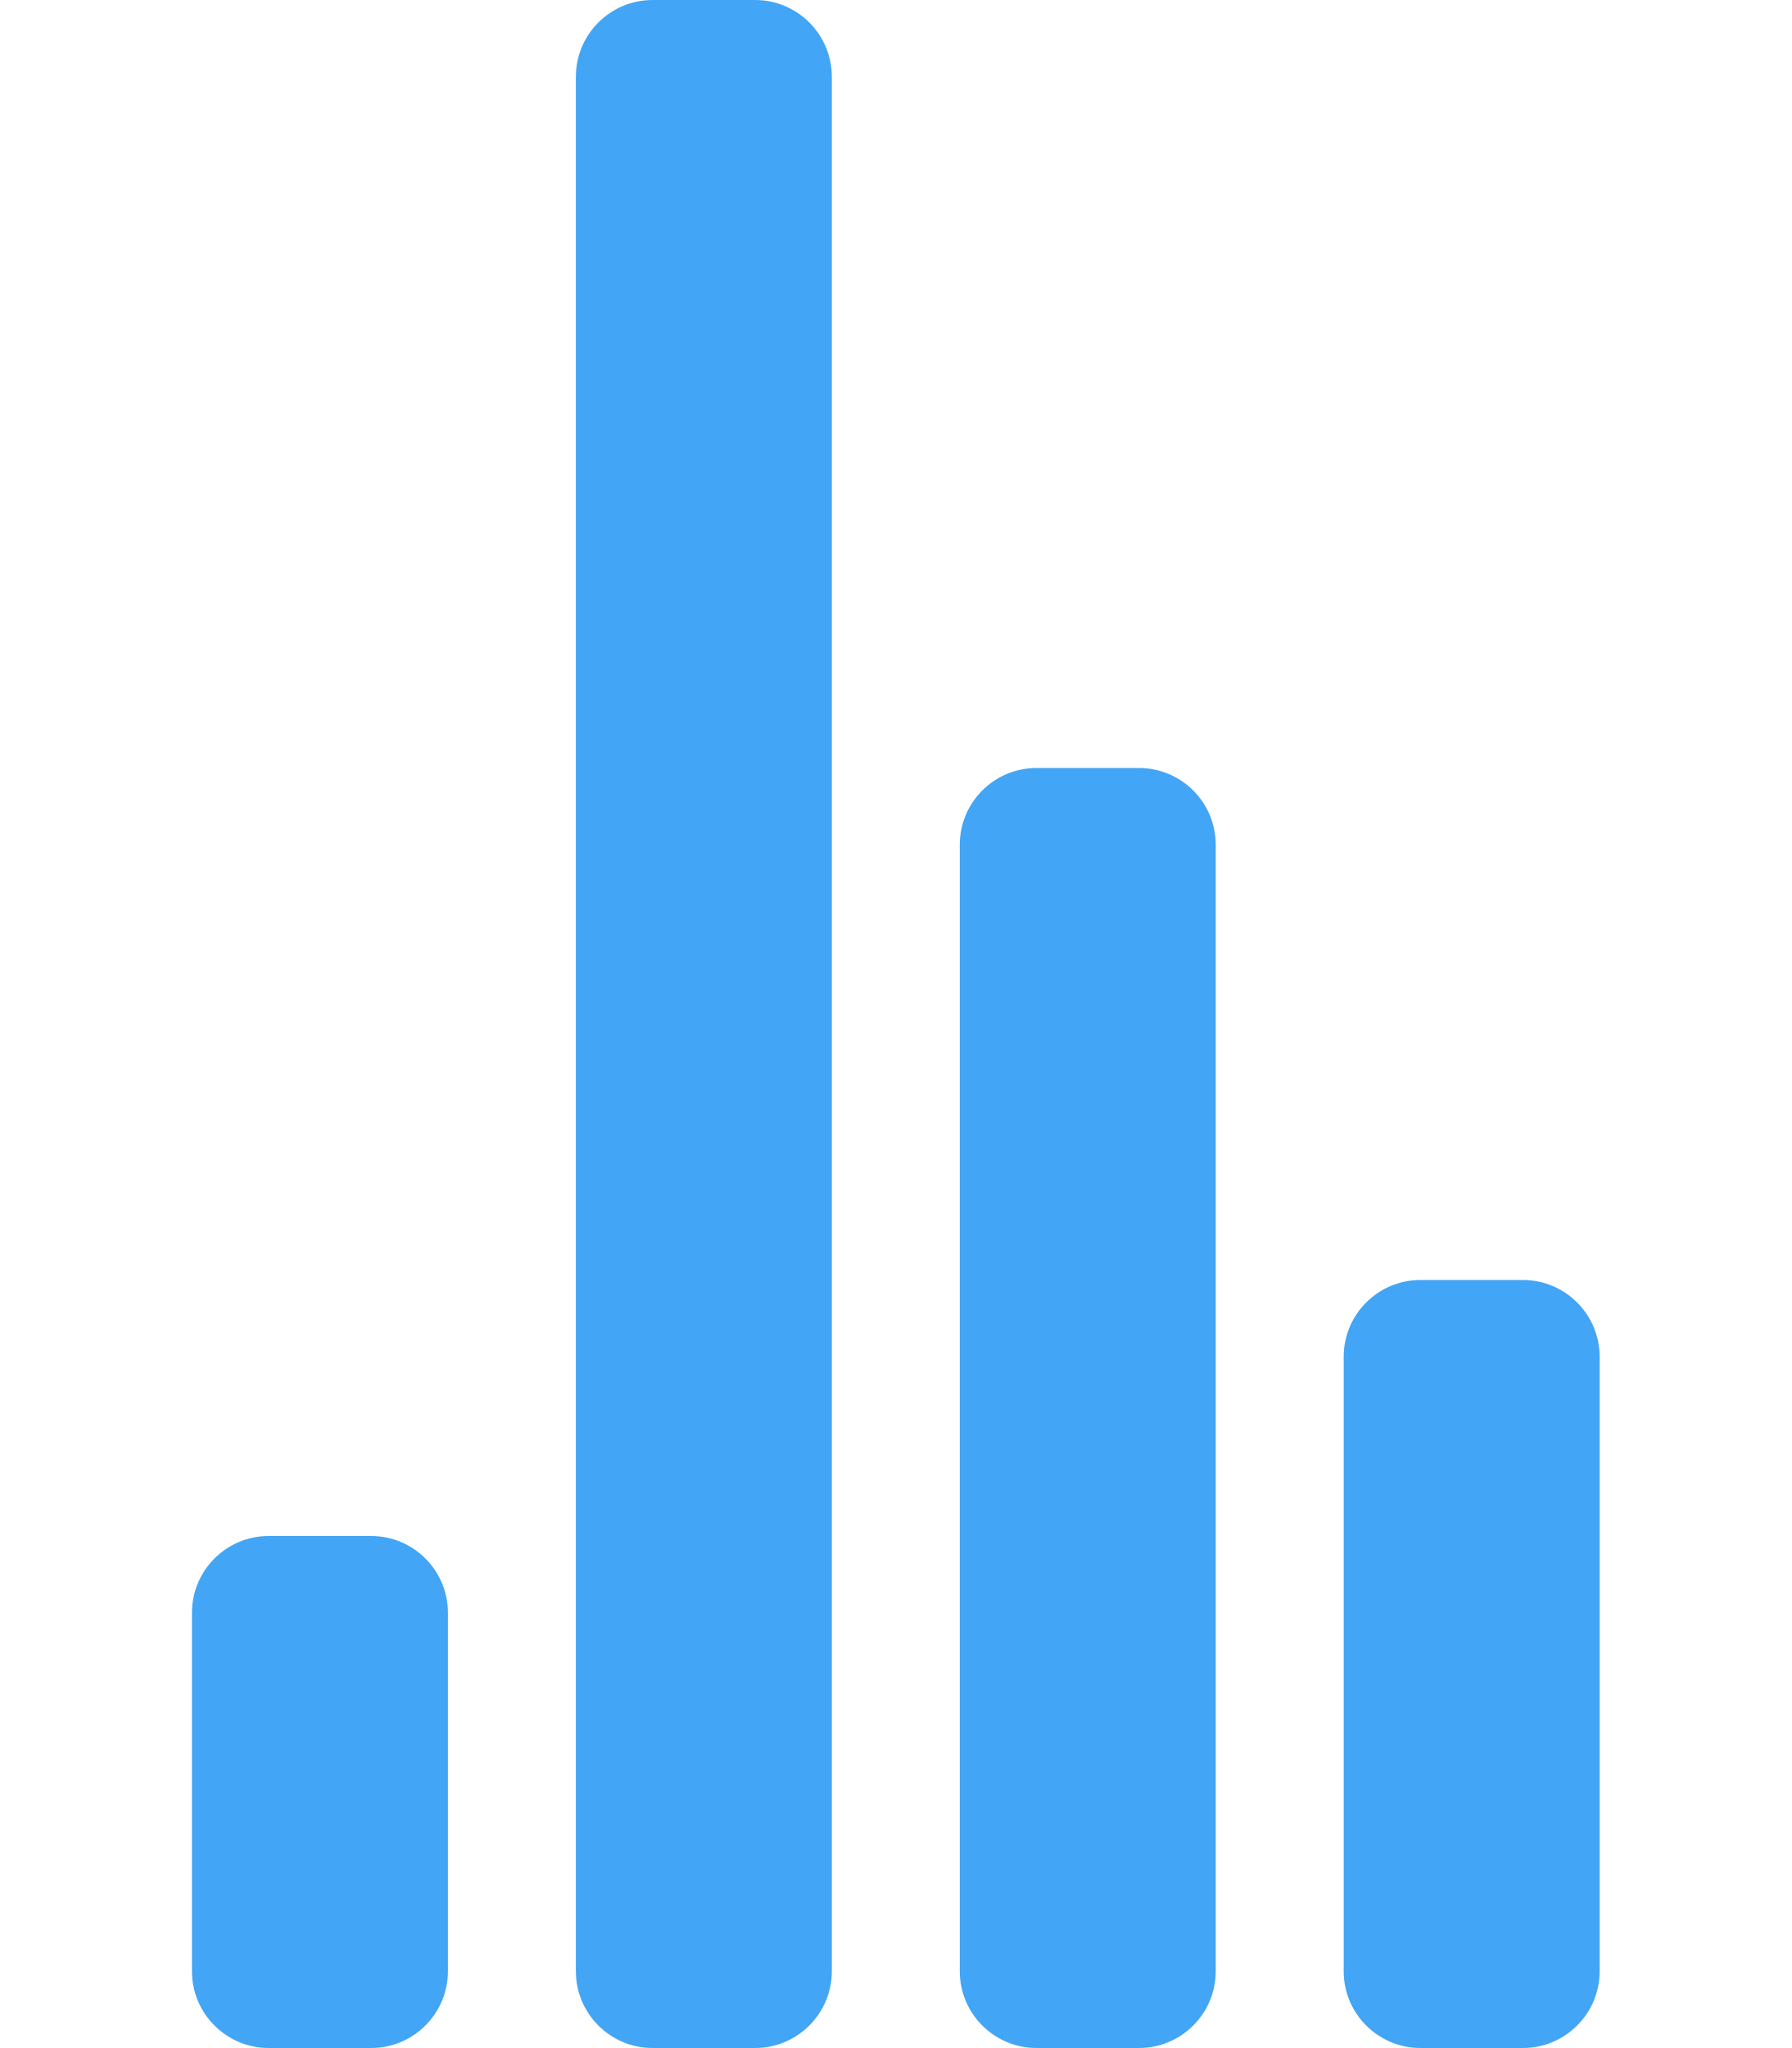
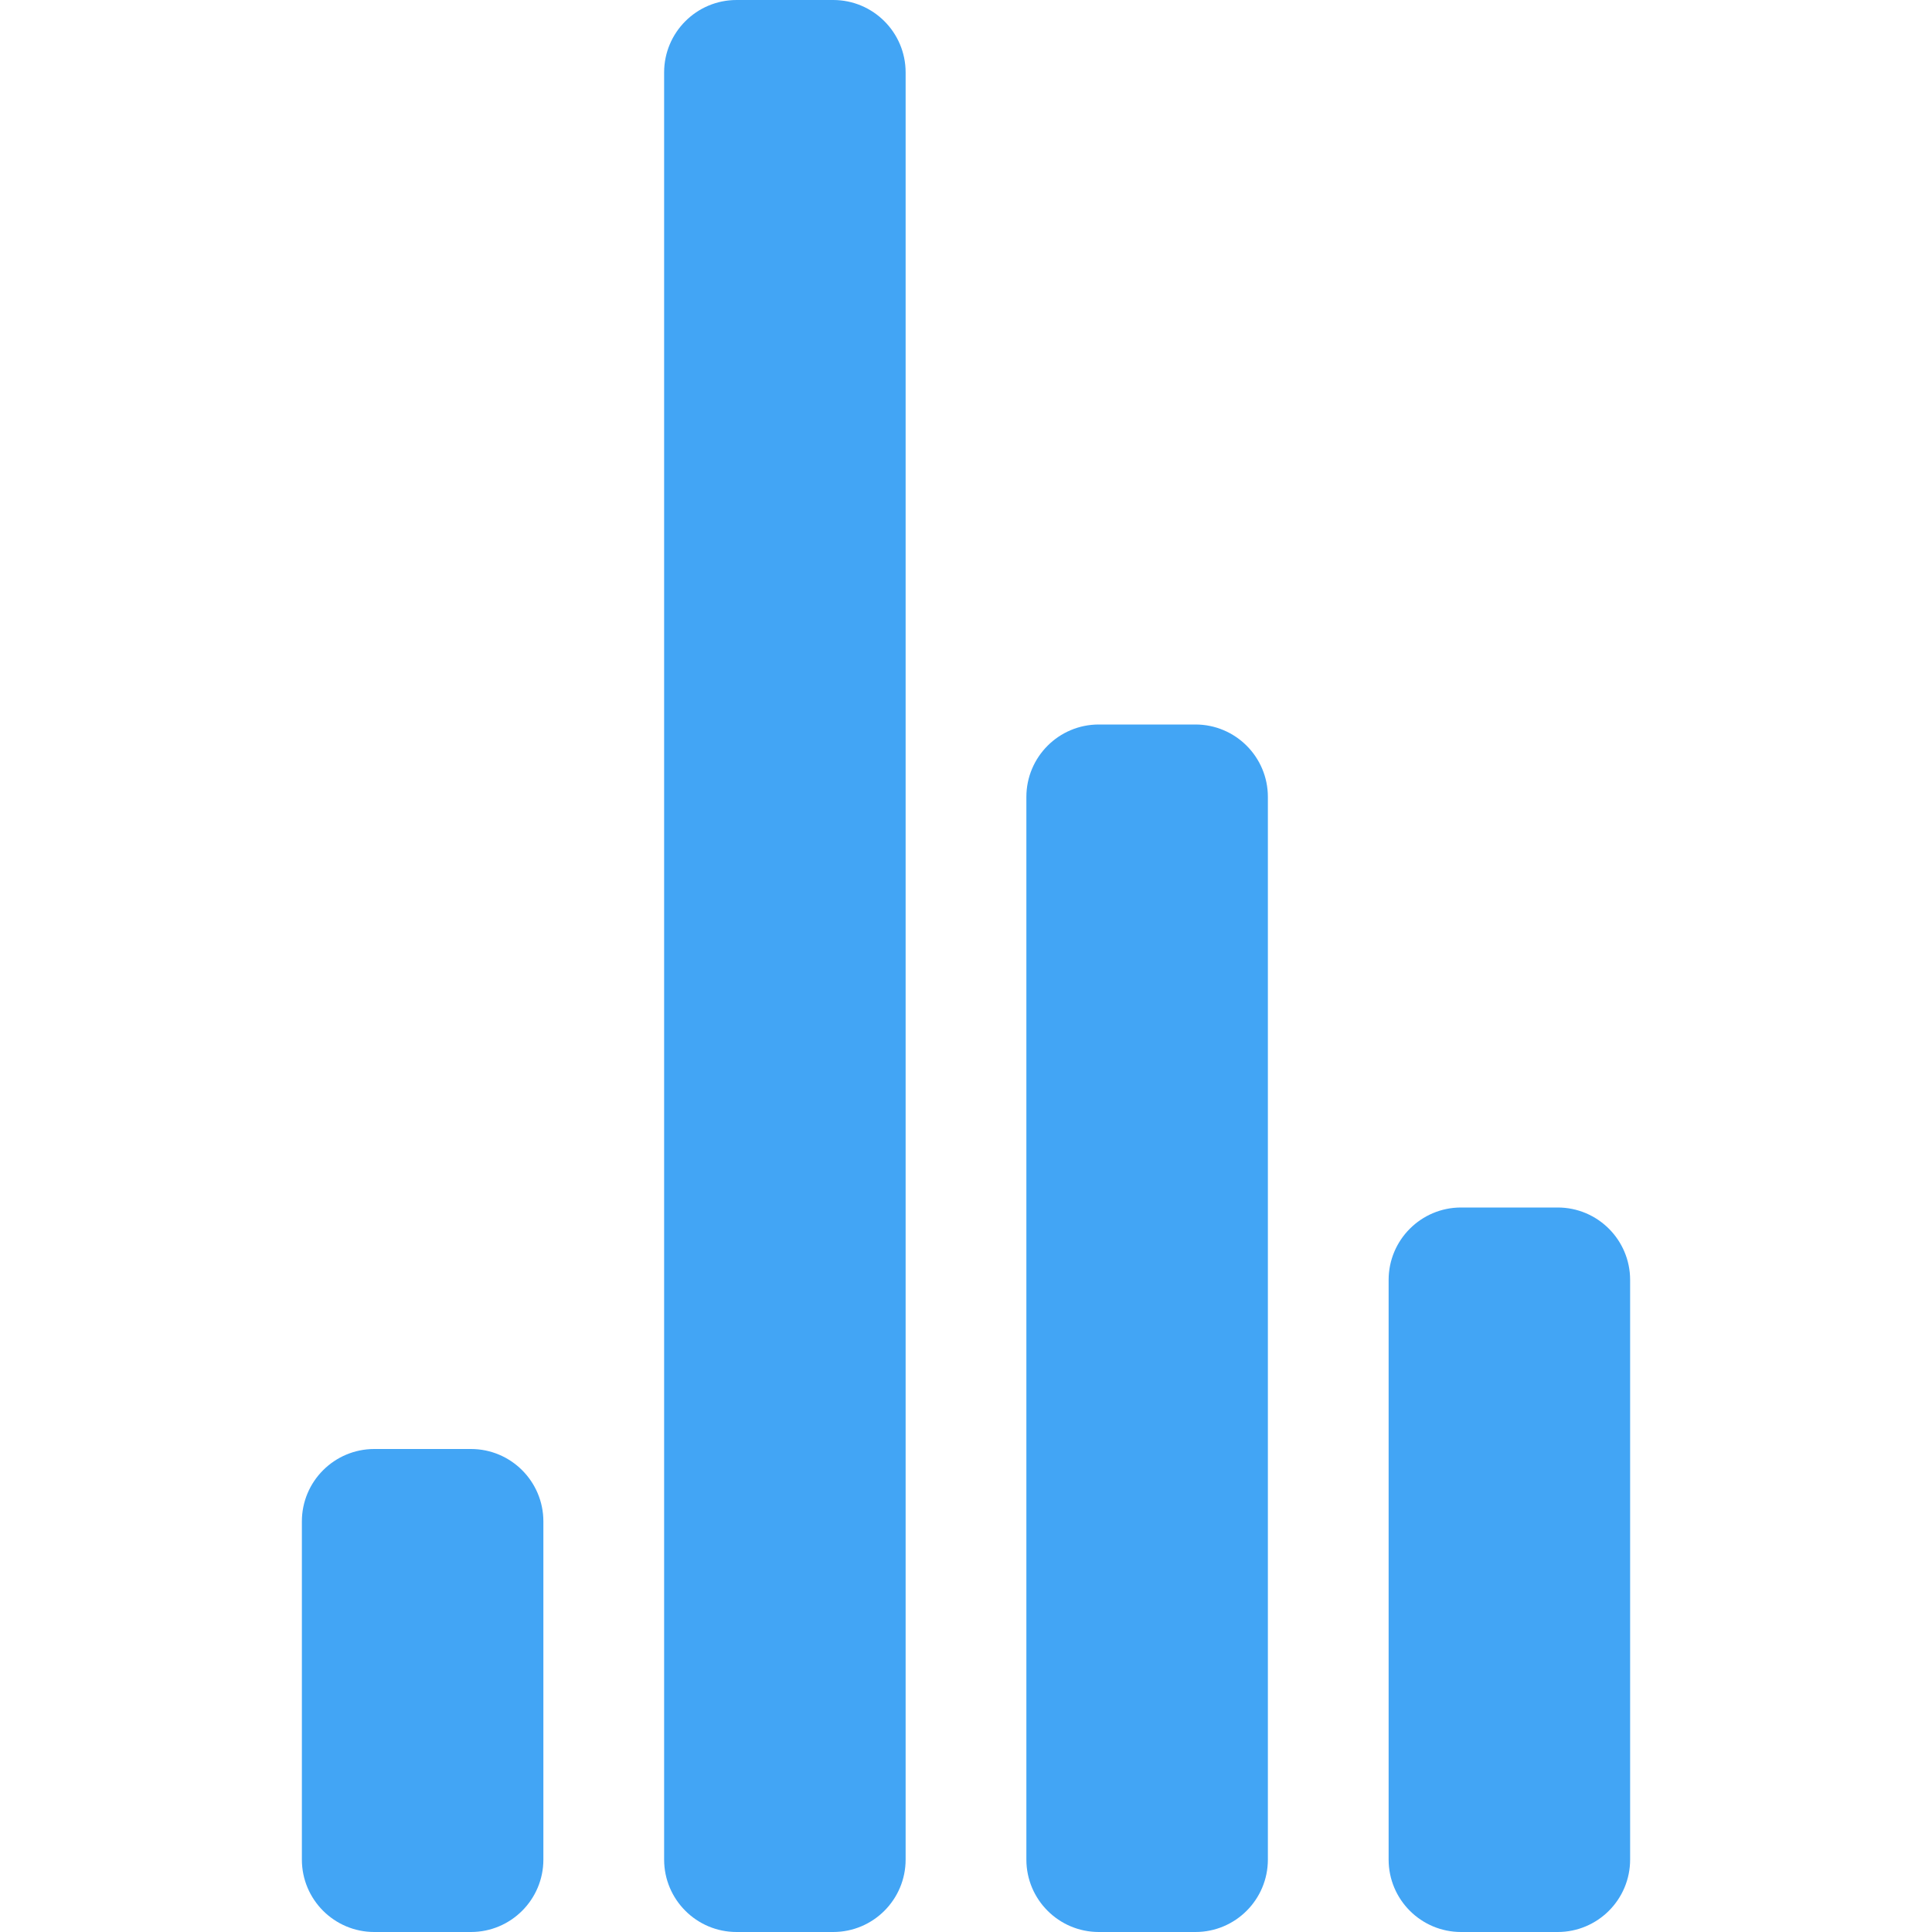
- <svg xmlns="http://www.w3.org/2000/svg" width="14" height="16" viewBox="0 0 55 80" fill="#42A5F5">
+ <svg xmlns="http://www.w3.org/2000/svg" width="14" height="14" viewBox="0 0 55 80" fill="#42A5F5">
  <g transform="matrix(1 0 0 -1 0 80)">
    <rect width="10" height="20" rx="3">
      <animate attributeName="height" begin="0s" dur="4.3s" values="20;45;57;80;64;32;66;45;64;23;66;13;64;56;34;34;2;23;76;79;20" calcMode="linear" repeatCount="indefinite" />
    </rect>
    <rect x="15" width="10" height="80" rx="3">
      <animate attributeName="height" begin="0s" dur="2s" values="80;55;33;5;75;23;73;33;12;14;60;80" calcMode="linear" repeatCount="indefinite" />
    </rect>
    <rect x="30" width="10" height="50" rx="3">
      <animate attributeName="height" begin="0s" dur="1.4s" values="50;34;78;23;56;23;34;76;80;54;21;50" calcMode="linear" repeatCount="indefinite" />
    </rect>
    <rect x="45" width="10" height="30" rx="3">
      <animate attributeName="height" begin="0s" dur="2s" values="30;45;13;80;56;72;45;76;34;23;67;30" calcMode="linear" repeatCount="indefinite" />
    </rect>
  </g>
</svg>
